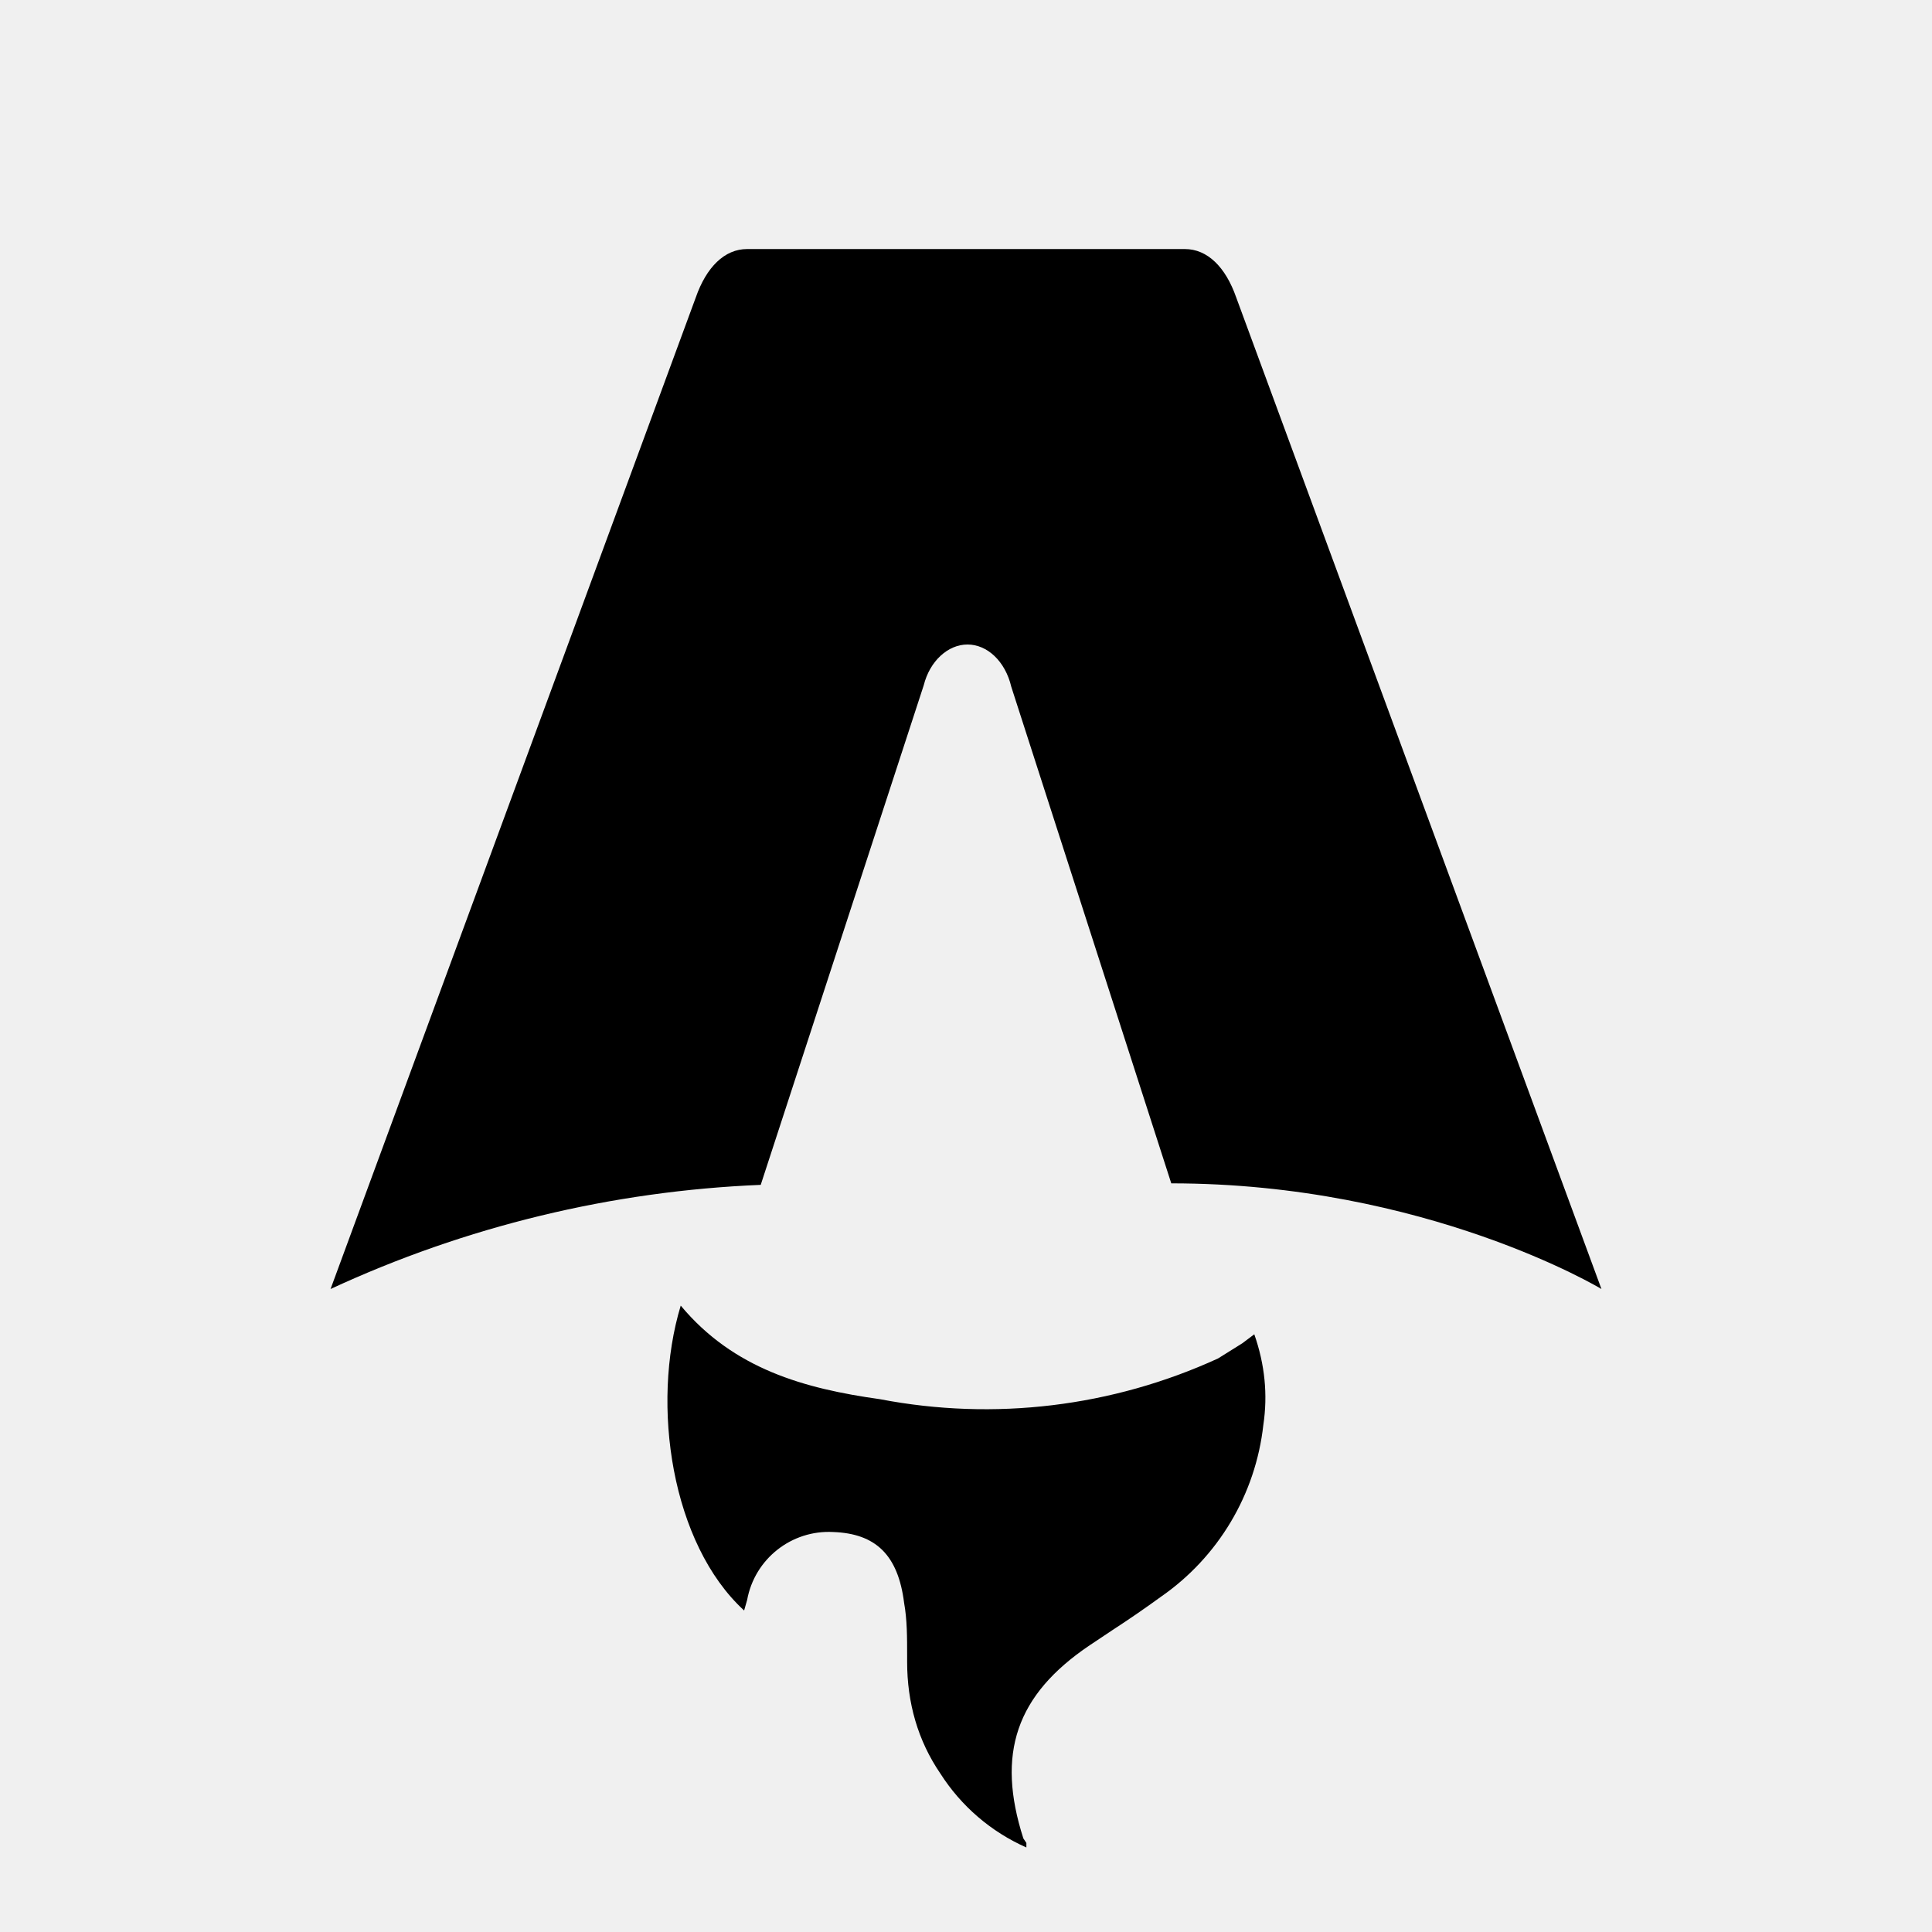
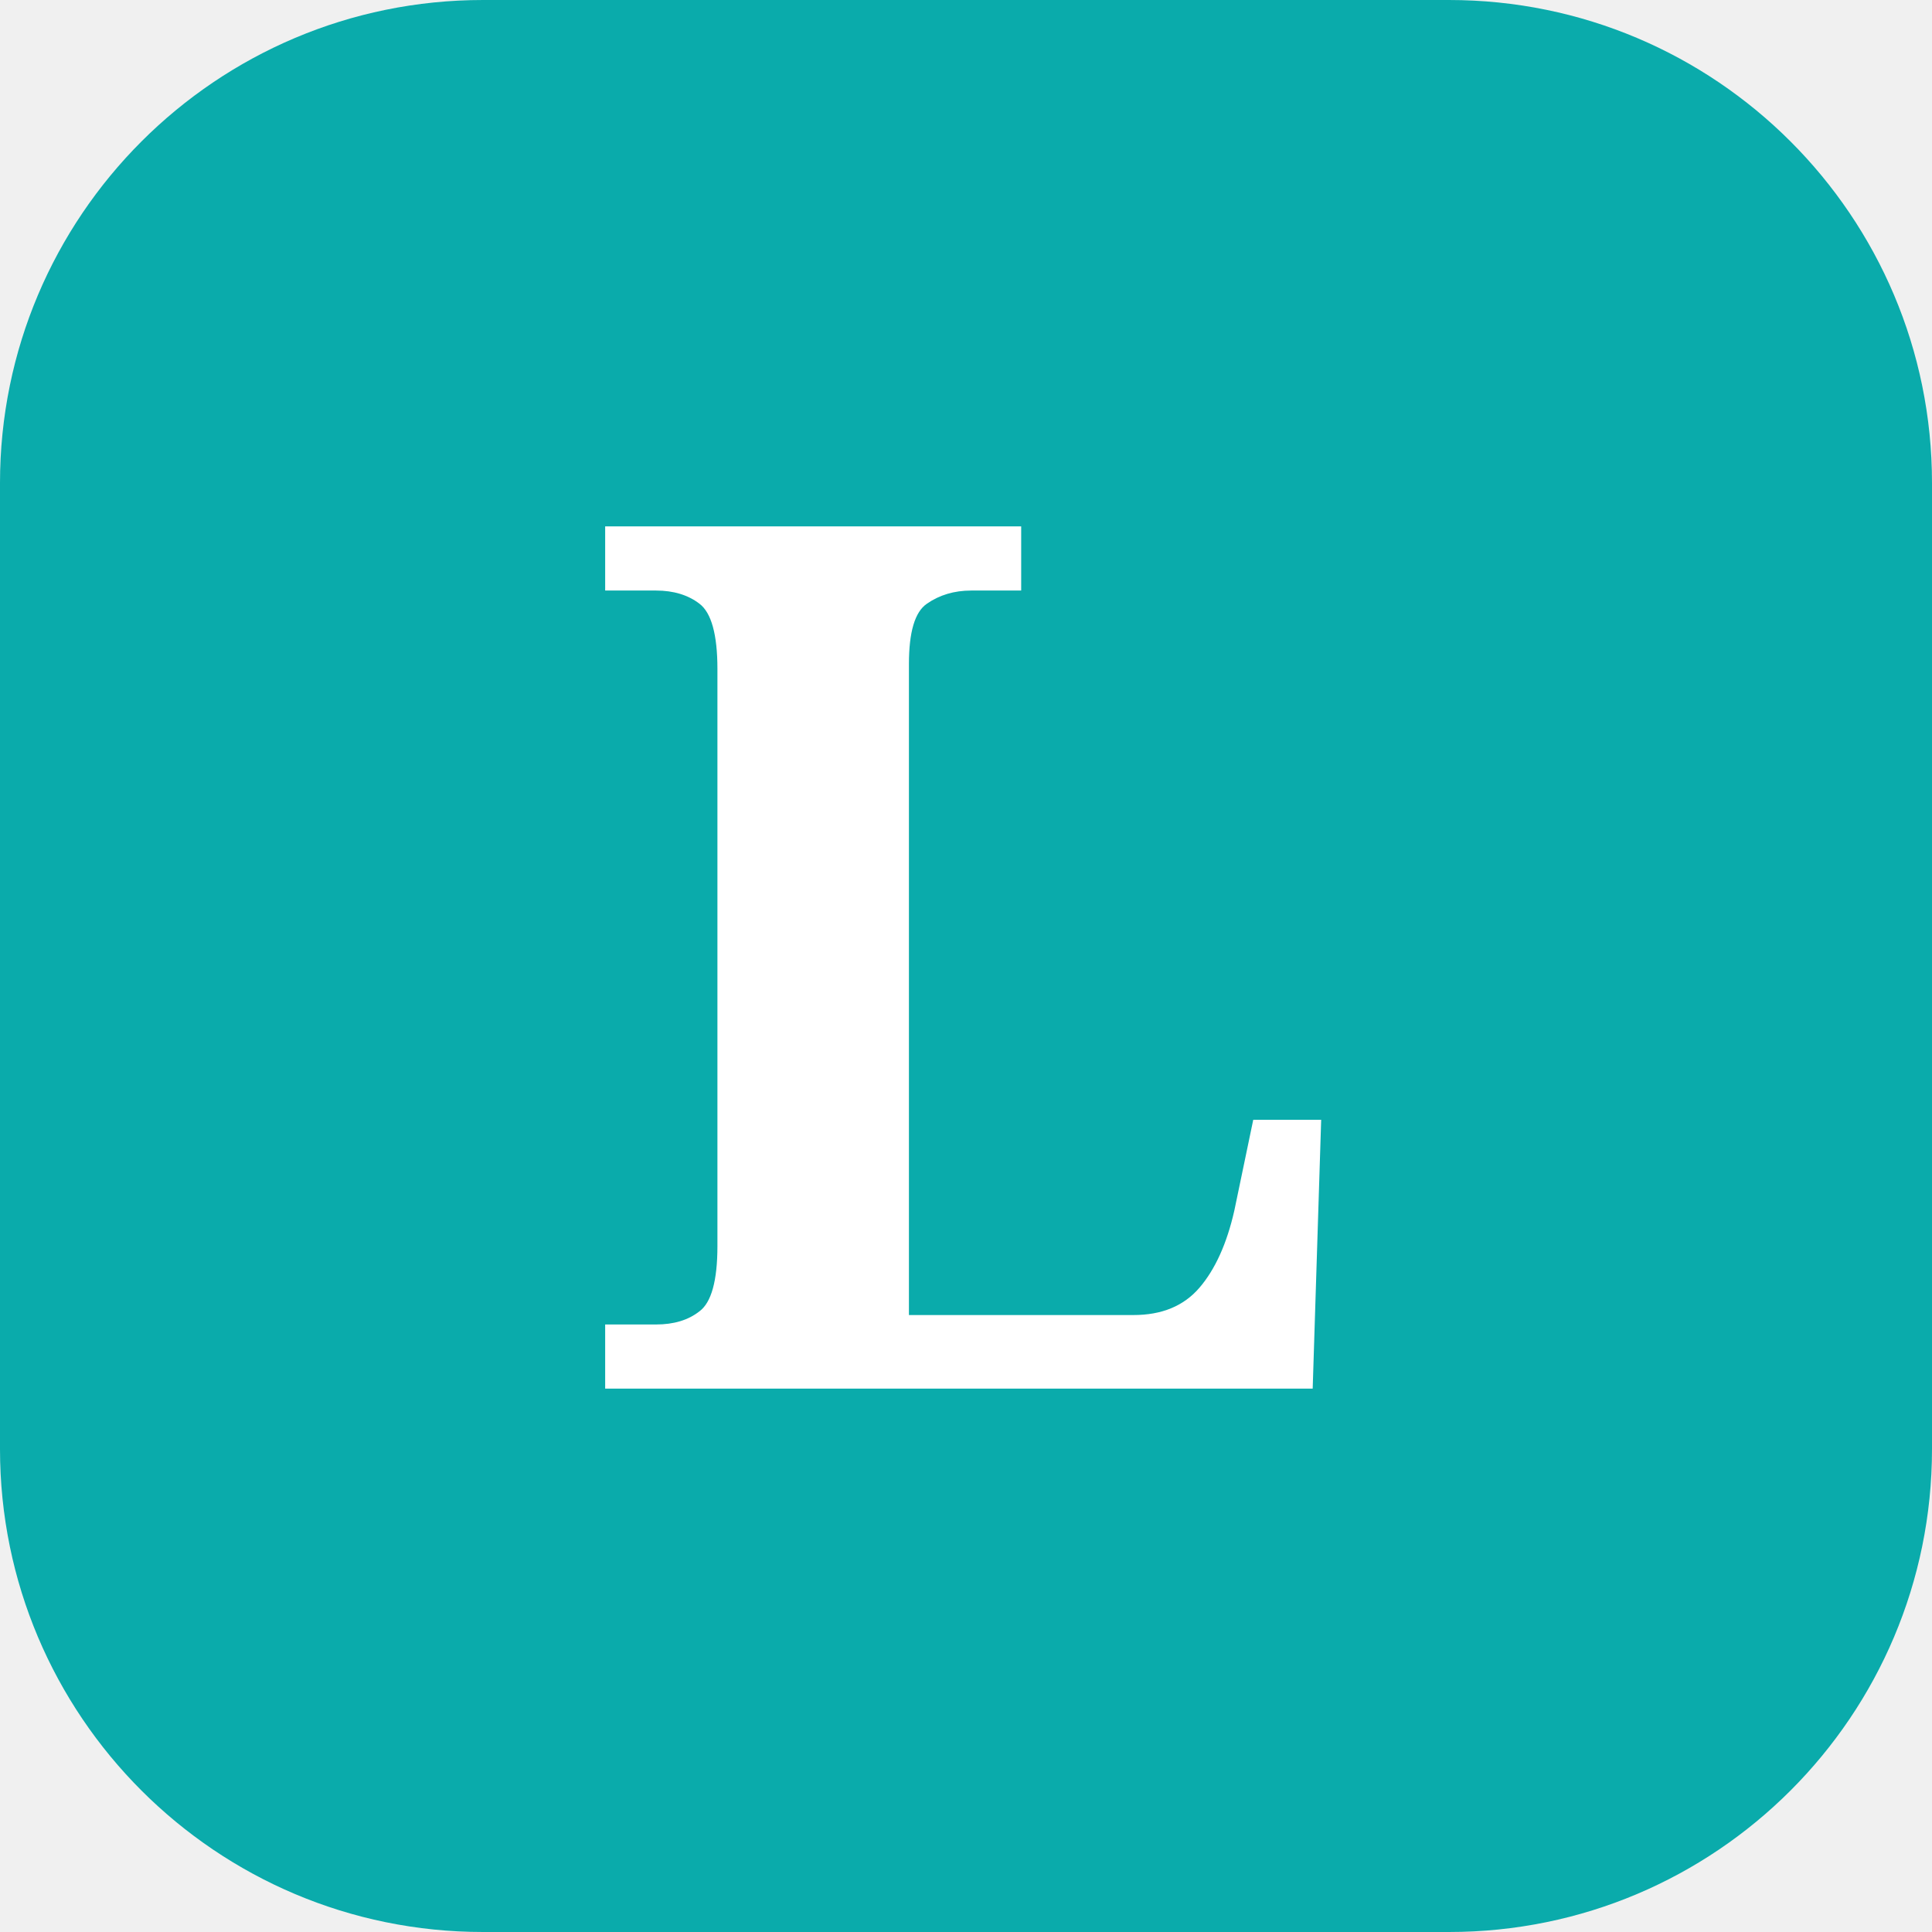
- <svg xmlns="http://www.w3.org/2000/svg" fill="none" viewBox="0 0 128 128">
-   <path d="M50.4 78.5a75.1 75.1 0 0 0-28.5 6.9l24.2-65.7c.7-2 1.9-3.2 3.4-3.2h29c1.5 0 2.7 1.2 3.4 3.2l24.2 65.7s-11.6-7-28.5-7L67 45.5c-.4-1.7-1.6-2.8-2.9-2.8-1.3 0-2.5 1.1-2.9 2.7L50.4 78.5Zm-1.1 28.2Zm-4.2-20.2c-2 6.6-.6 15.8 4.2 20.2a17.5 17.5 0 0 1 .2-.7 5.5 5.5 0 0 1 5.7-4.5c2.8.1 4.3 1.5 4.7 4.7.2 1.1.2 2.3.2 3.5v.4c0 2.7.7 5.2 2.2 7.4a13 13 0 0 0 5.7 4.9v-.3l-.2-.3c-1.8-5.6-.5-9.5 4.4-12.8l1.5-1a73 73 0 0 0 3.2-2.2 16 16 0 0 0 6.8-11.4c.3-2 .1-4-.6-6l-.8.6-1.6 1a37 37 0 0 1-22.4 2.7c-5-.7-9.7-2-13.2-6.2Z" />
-   <style>
-         path { fill: #000; }
-         @media (prefers-color-scheme: dark) {
-             path { fill: #FFF; }
-         }
-     </style>
+ <svg xmlns="http://www.w3.org/2000/svg" viewBox="0 0 32 32">
+   <rect width="32" height="32" rx="8" fill="#0AABAB" />
+   <text x="16" y="23" font-family="Georgia, serif" font-size="20" font-weight="bold" fill="white" text-anchor="middle">L</text>
</svg>
